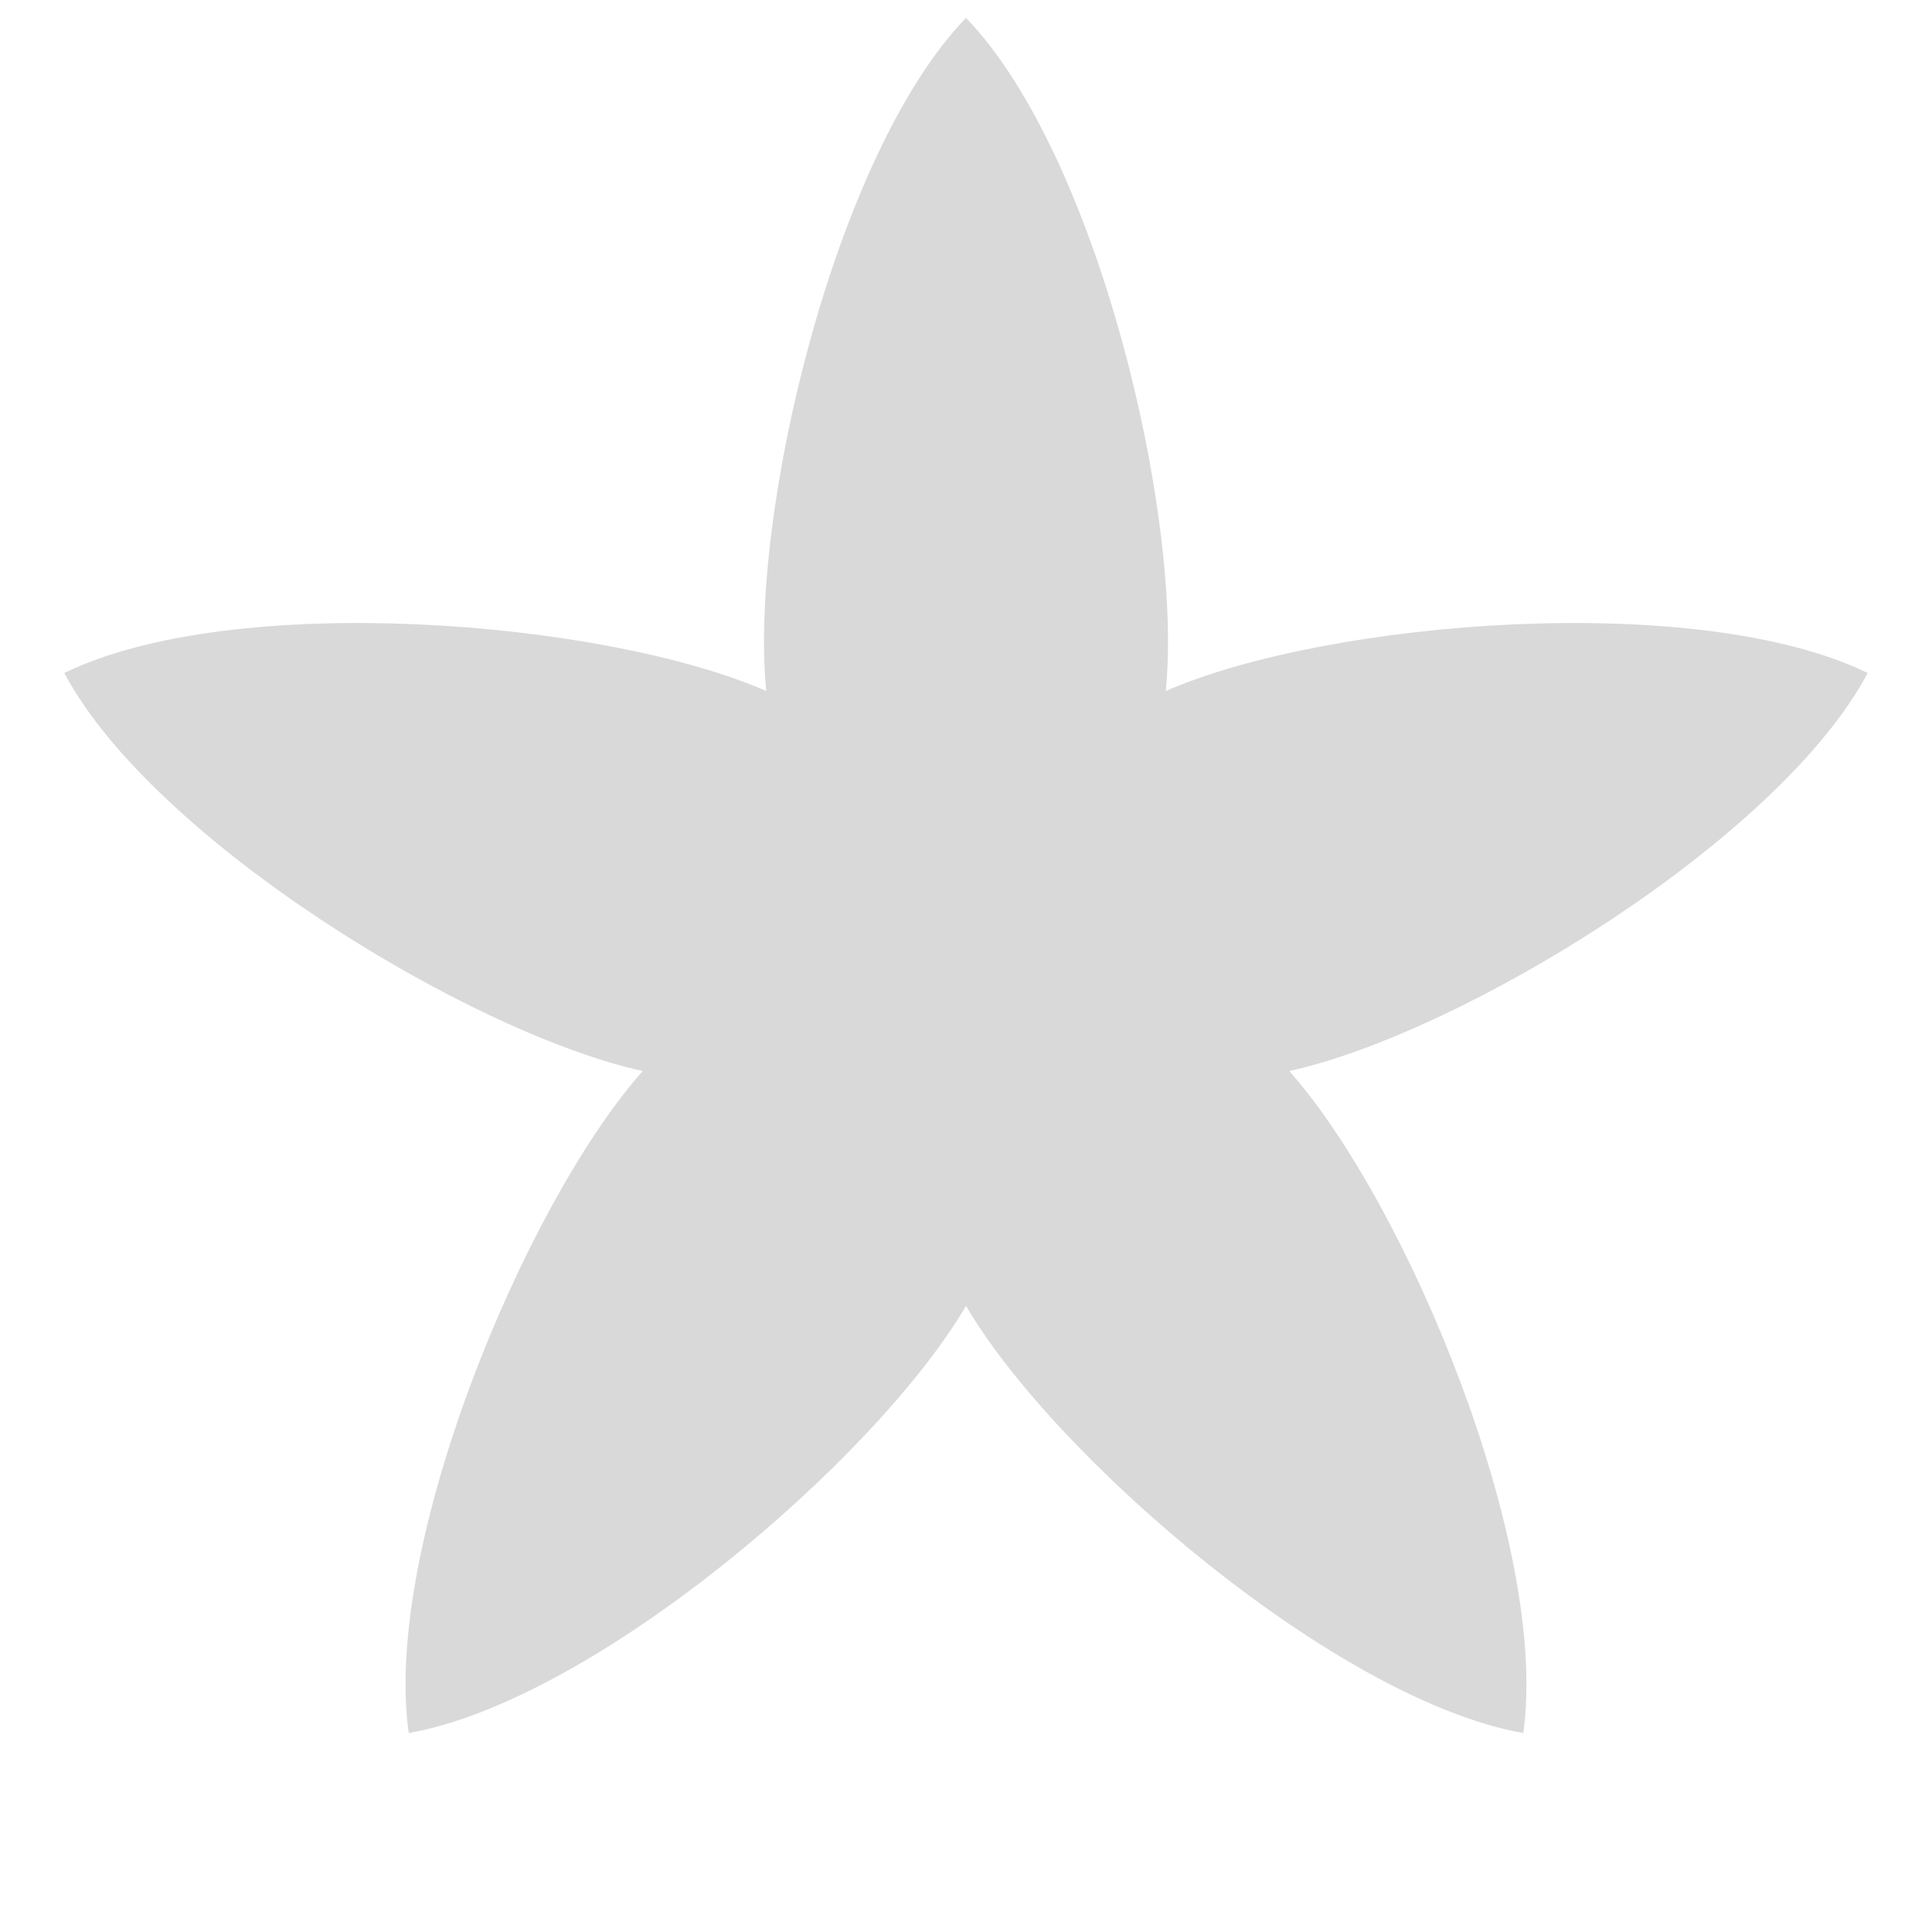
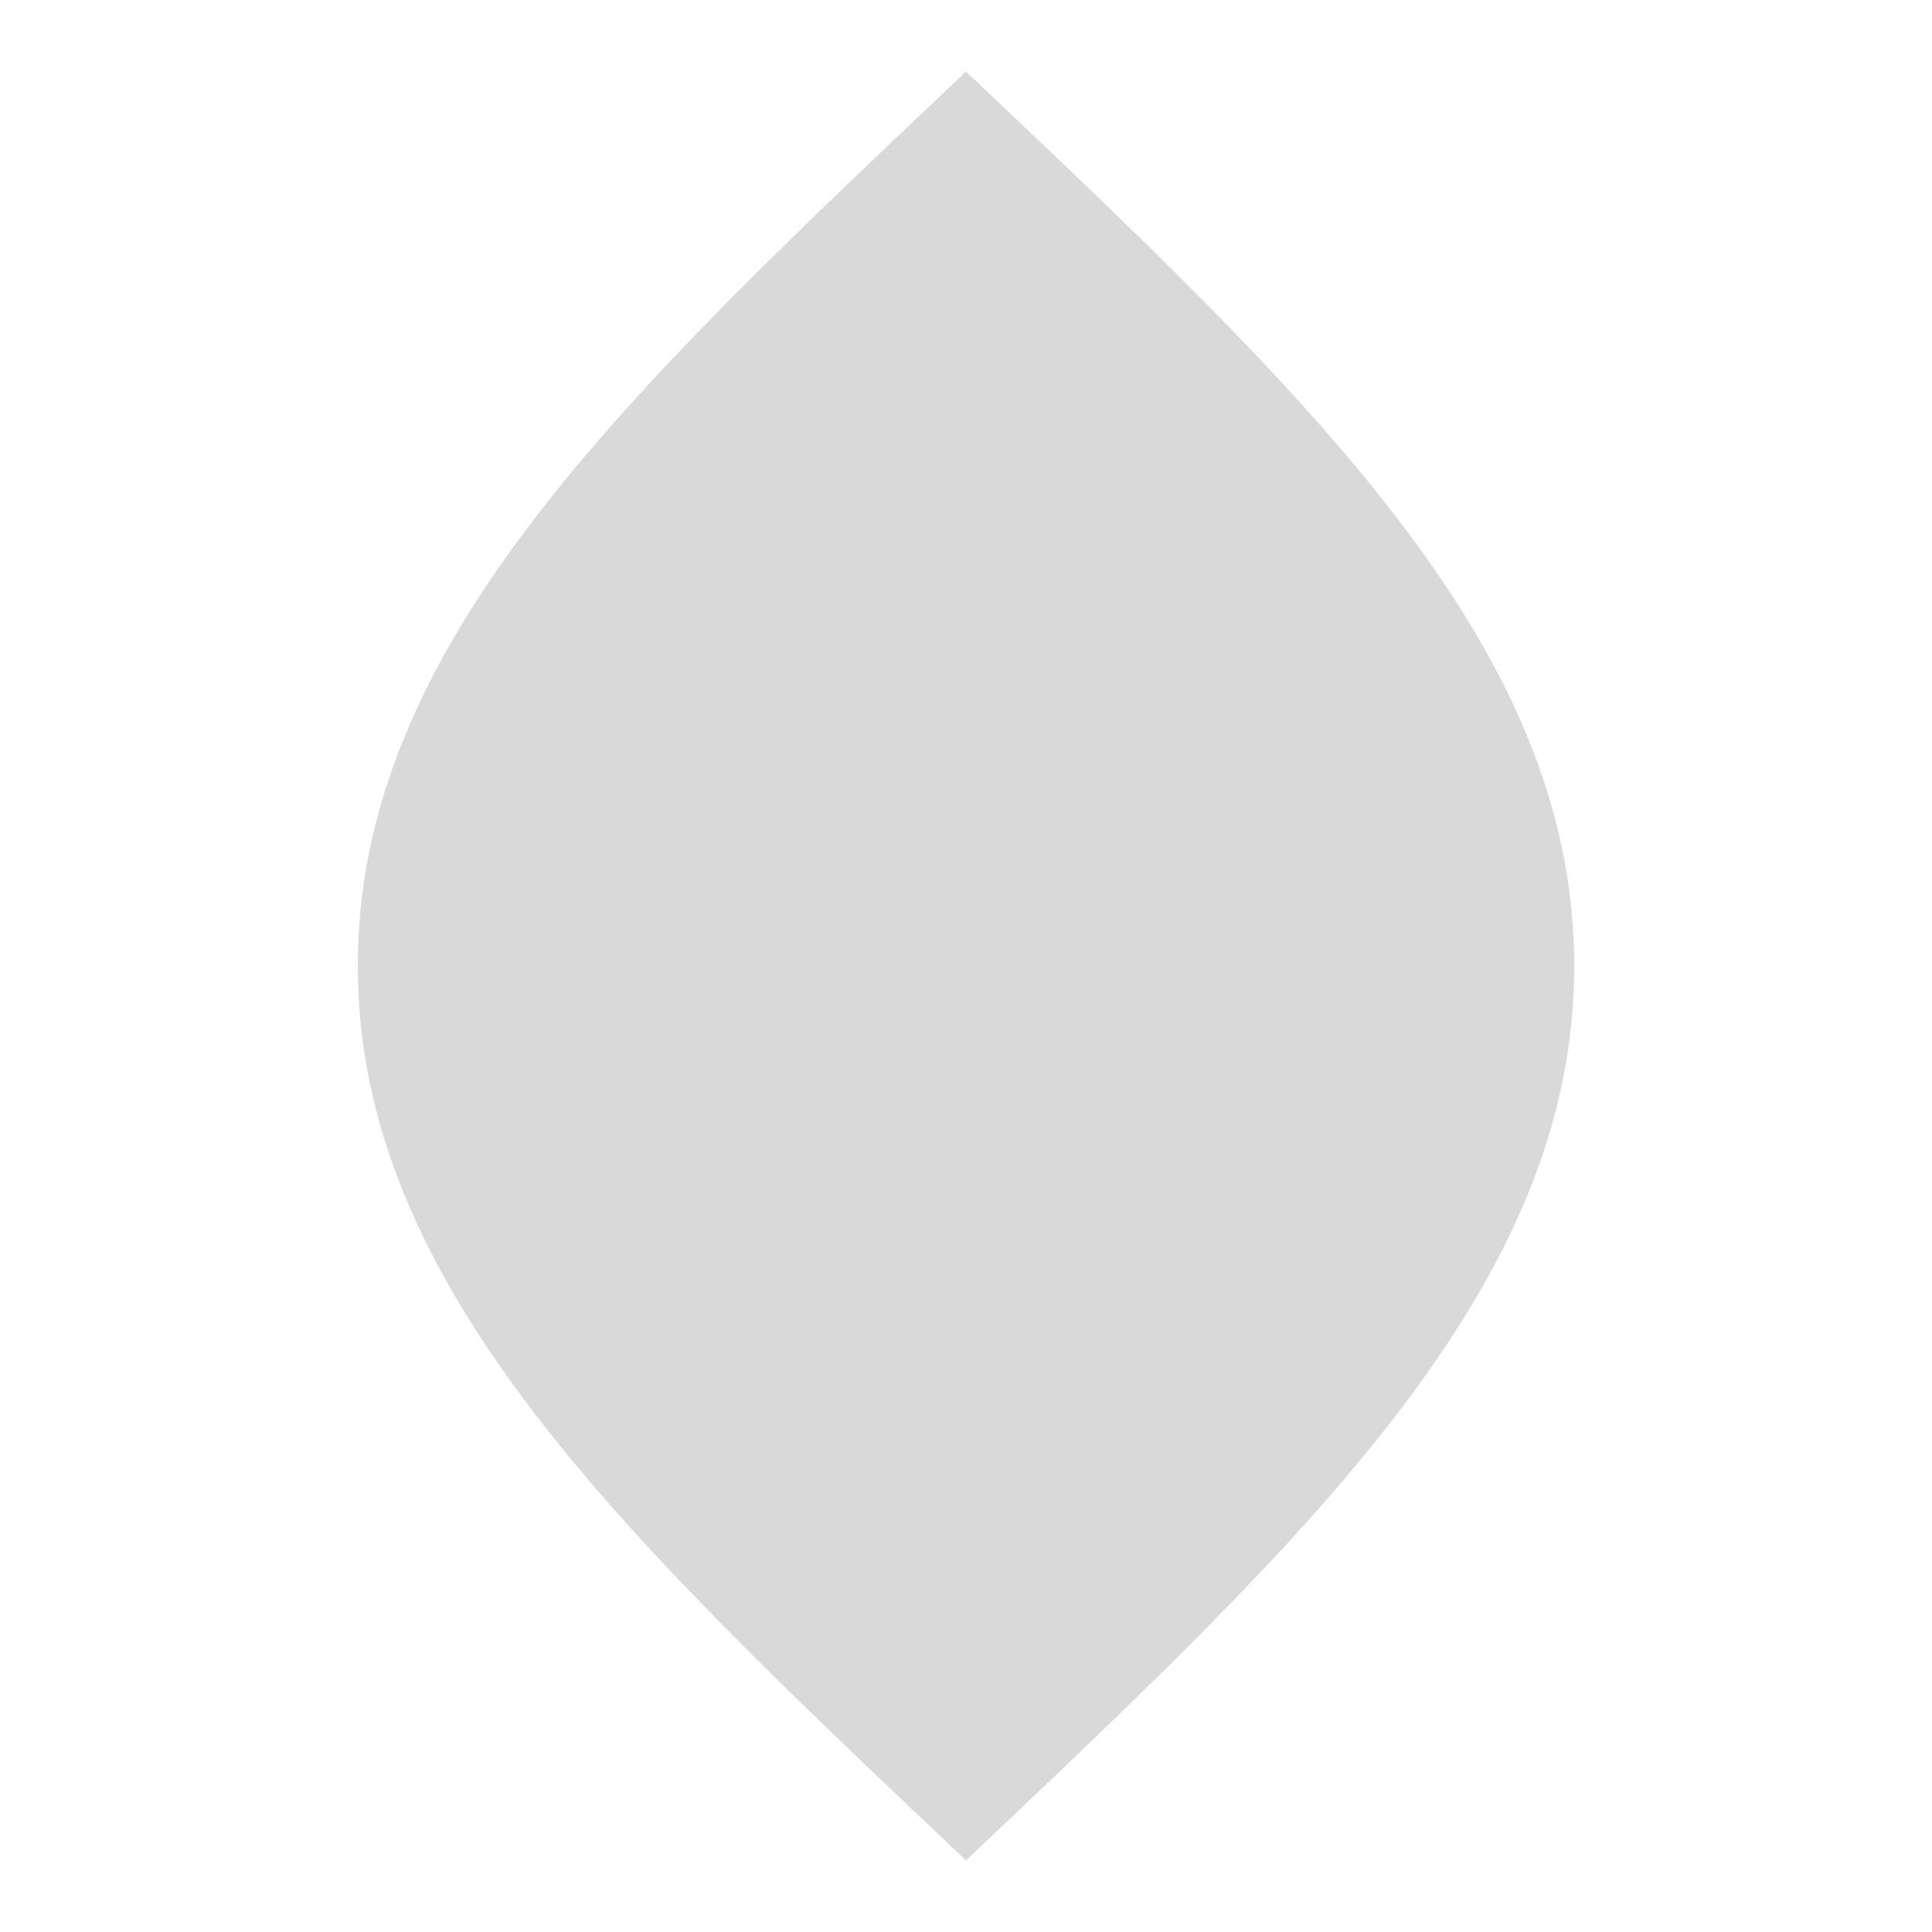
<svg xmlns="http://www.w3.org/2000/svg" width="540" height="540" viewBox="0 0 540 540" fill="none">
-   <path d="M 270 5 C 306.64 42.94, 330.68 143.84, 325.84 193.14 C 371.24 173.3, 474.63 164.98, 522.03 188.11 C 497.27 234.68, 408.74 288.73, 360.35 299.36 C 393.25 336.4, 433.11 432.16, 425.76 484.39 C 373.82 475.24, 295.06 407.74, 270 365 C 244.94 407.74, 166.18 475.24, 114.24 484.39 C 106.89 432.16, 146.75 336.4, 179.65 299.36 C 131.26 288.73, 42.73 234.68, 17.97 188.11 C 65.37 164.98, 168.76 173.3, 214.16 193.14 C 209.32 143.84, 233.36 42.94, 270 5 Z" fill="#D9D9D9" />
+   <path d="M 270 20 C 365 110, 440 180, 440 270 C 440 360, 365 430, 270 520 C 175 430, 100 360, 100 270 C 100 180, 175 110, 270 20 Z" fill="#D9D9D9" />
</svg>
